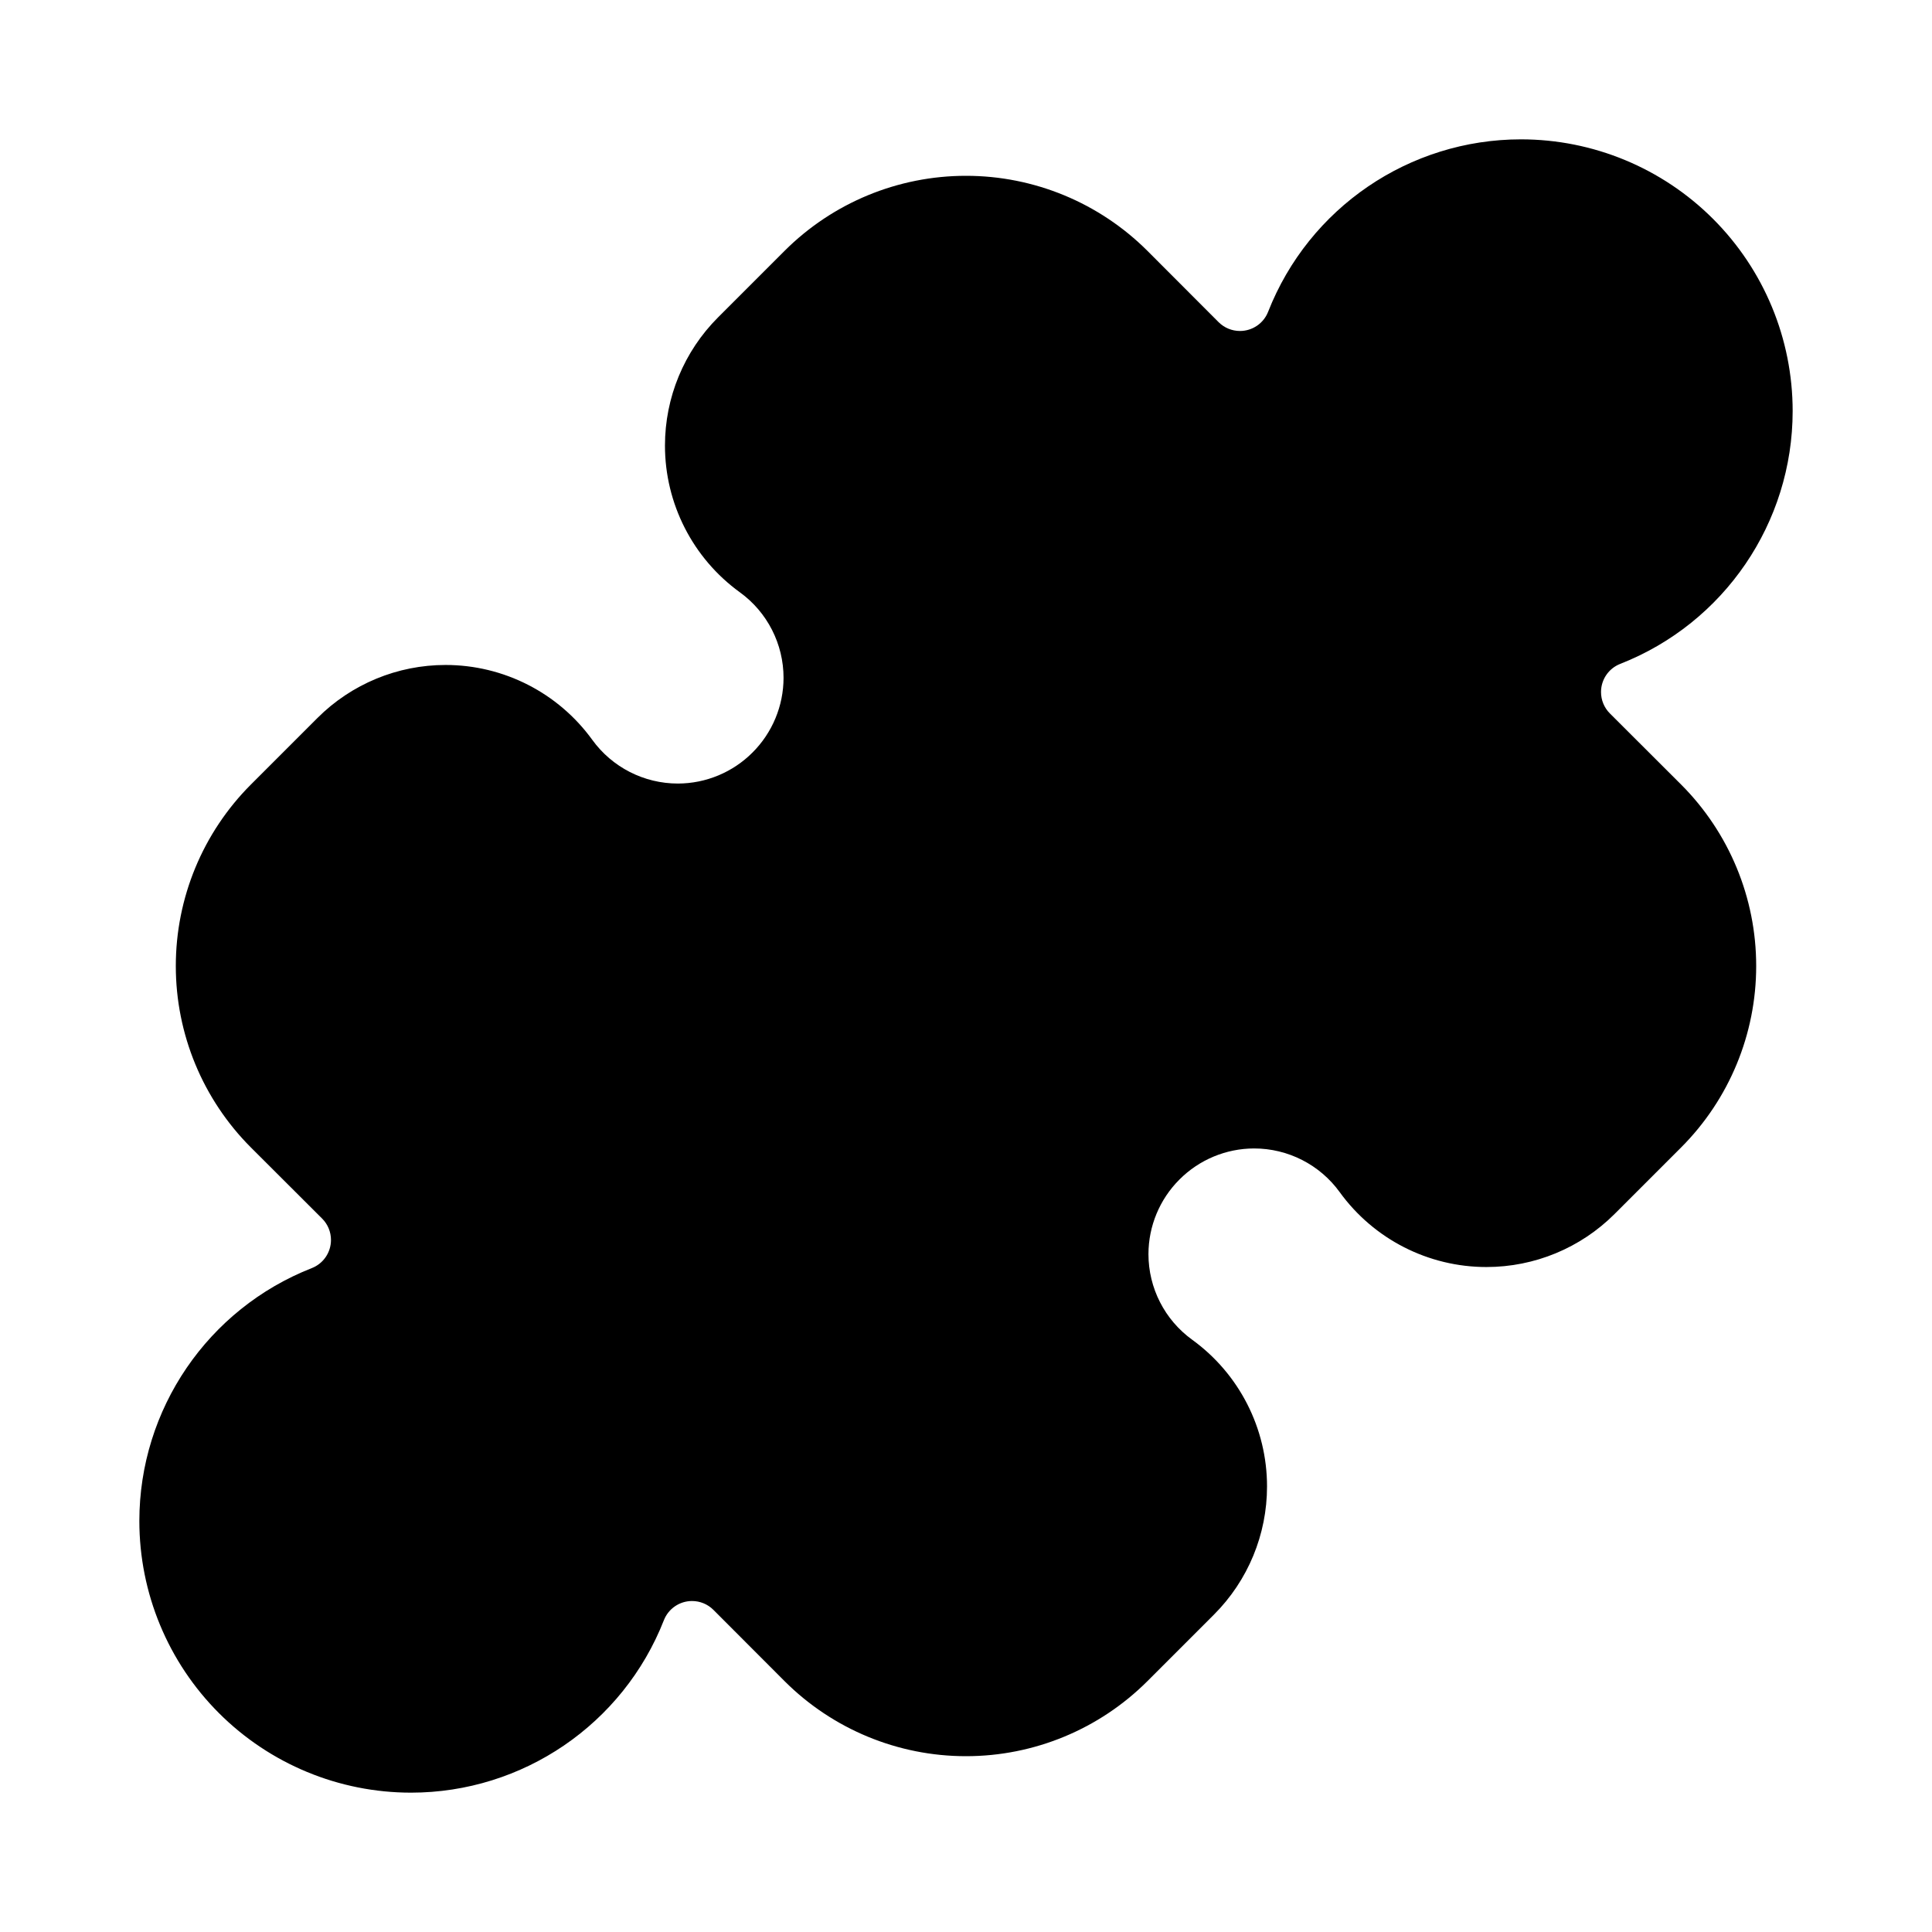
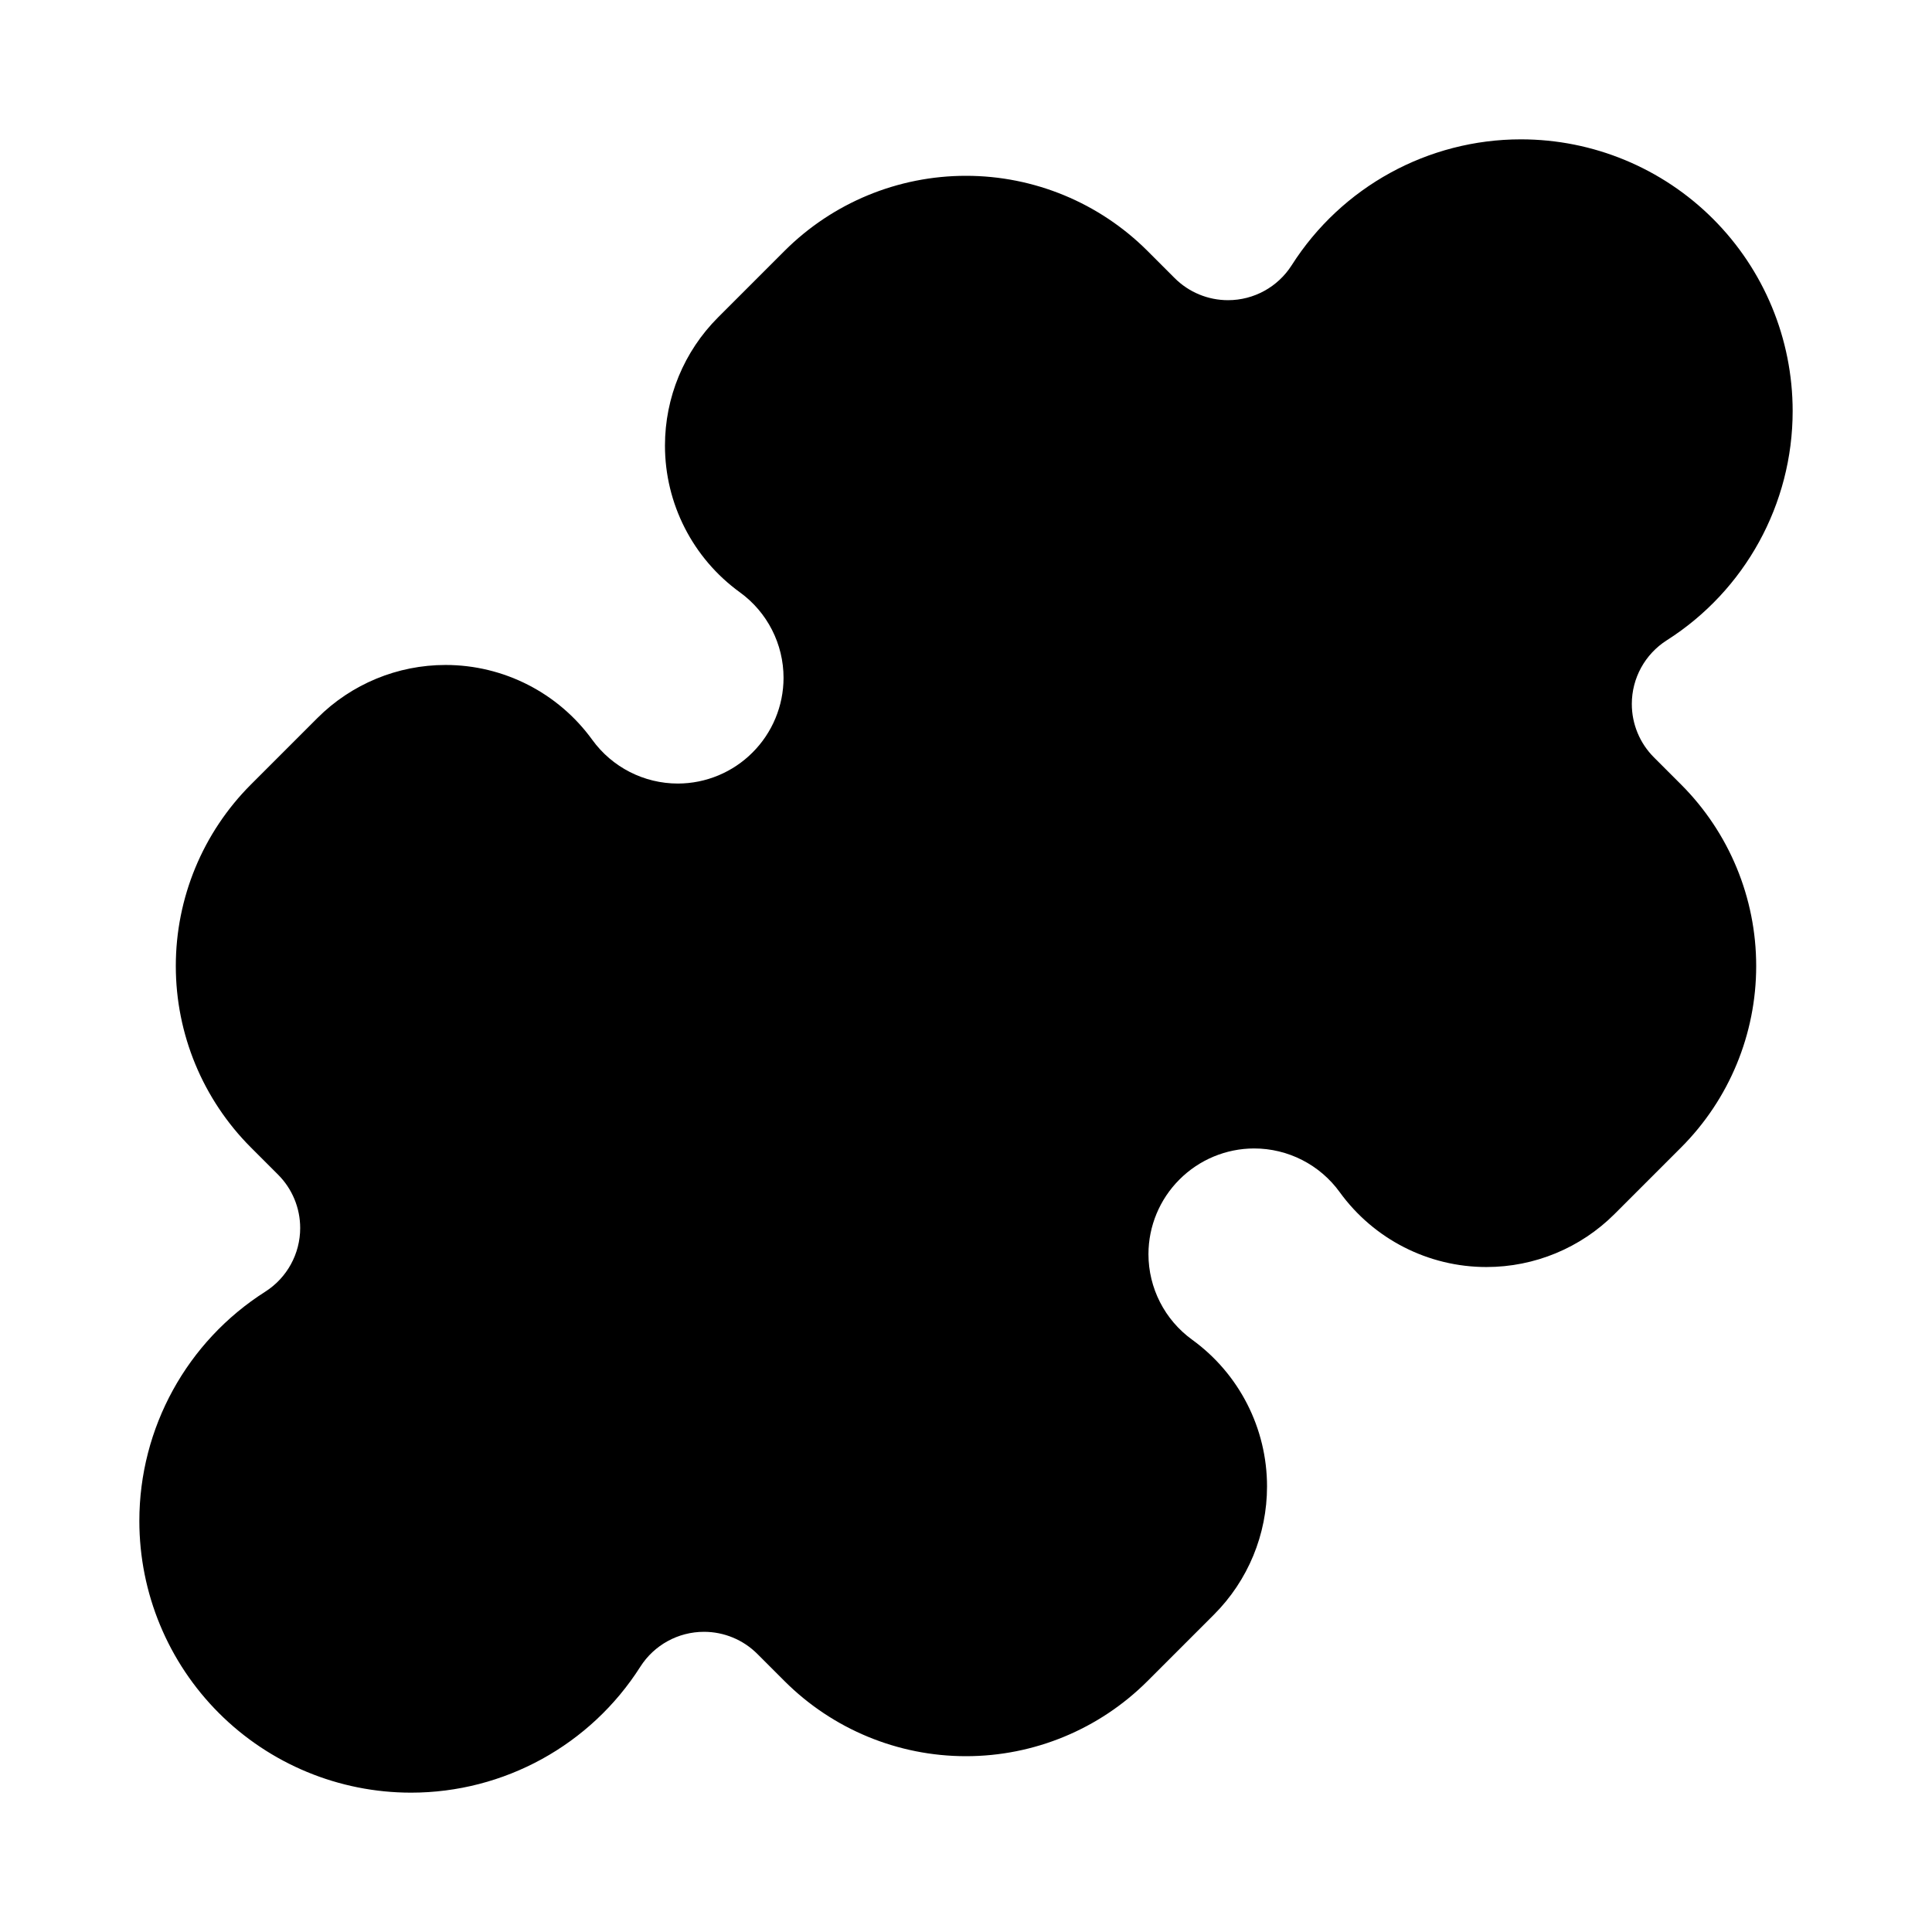
<svg xmlns="http://www.w3.org/2000/svg" viewBox="0 0 16 16" fill="none" stroke="currentColor" stroke-width="1.25" stroke-linecap="round" stroke-linejoin="round">
-   <path fill="currentColor" fill-rule="evenodd" stroke="none" d="M6.497 2.078A2.125 2.125 0 0 1 8 1.456A2.125 2.125 0 0 1 9.503 2.078L10.092 2.668A0.25 0.25 0 0 0 10.269 2.741A0.25 0.25 0 0 0 10.502 2.582A2.25 2.25 0 0 1 12.596 1.154A2.25 2.25 0 0 1 14.187 1.813A2.25 2.25 0 0 1 14.846 3.404A2.25 2.25 0 0 1 13.418 5.498A0.25 0.25 0 0 0 13.259 5.731A0.25 0.25 0 0 0 13.332 5.908L13.922 6.497A2.125 2.125 0 0 1 14.544 8A2.125 2.125 0 0 1 13.922 9.503L13.371 10.054A1.5 1.5 0 0 1 12.31 10.493A1.5 1.5 0 0 1 11.095 9.873A0.875 0.875 0 0 0 10.386 9.511A0.875 0.875 0 0 0 9.768 9.768A0.875 0.875 0 0 0 9.511 10.386A0.875 0.875 0 0 0 9.873 11.095A1.5 1.5 0 0 1 10.493 12.31A1.5 1.5 0 0 1 10.054 13.371L9.503 13.922A2.125 2.125 0 0 1 8 14.544A2.125 2.125 0 0 1 6.497 13.922L5.908 13.332A0.25 0.25 0 0 0 5.731 13.259A0.25 0.25 0 0 0 5.498 13.418A2.25 2.25 0 0 1 3.404 14.846A2.25 2.25 0 0 1 1.813 14.187A2.25 2.25 0 0 1 1.154 12.596A2.25 2.25 0 0 1 2.582 10.502A0.25 0.25 0 0 0 2.741 10.269A0.25 0.25 0 0 0 2.668 10.092L2.078 9.503A2.125 2.125 0 0 1 1.456 8A2.125 2.125 0 0 1 2.078 6.497L2.629 5.946A1.5 1.5 0 0 1 3.69 5.507A1.5 1.5 0 0 1 4.905 6.127A0.875 0.875 0 0 0 5.614 6.489A0.875 0.875 0 0 0 6.232 6.232A0.875 0.875 0 0 0 6.489 5.614A0.875 0.875 0 0 0 6.127 4.905A1.5 1.5 0 0 1 5.507 3.69A1.5 1.5 0 0 1 5.946 2.629Z" />
+   <path fill="currentColor" fill-rule="evenodd" stroke="none" d="M6.497 2.078A2.125 2.125 0 0 1 8 1.456A2.125 2.125 0 0 1 9.503 2.078L9.728 2.303A0.625 0.625 0 0 0 10.17 2.486A0.625 0.625 0 0 0 10.697 2.197A2.25 2.25 0 0 1 12.596 1.154A2.25 2.25 0 0 1 14.187 1.813A2.25 2.25 0 0 1 14.846 3.404A2.25 2.25 0 0 1 13.803 5.303A0.625 0.625 0 0 0 13.514 5.83A0.625 0.625 0 0 0 13.697 6.272L13.922 6.497A2.125 2.125 0 0 1 14.544 8A2.125 2.125 0 0 1 13.922 9.503L13.371 10.054A1.5 1.5 0 0 1 12.31 10.493A1.5 1.5 0 0 1 11.095 9.873A0.875 0.875 0 0 0 10.386 9.511A0.875 0.875 0 0 0 9.768 9.768A0.875 0.875 0 0 0 9.511 10.386A0.875 0.875 0 0 0 9.873 11.095A1.5 1.5 0 0 1 10.493 12.31A1.5 1.5 0 0 1 10.054 13.371L9.503 13.922A2.125 2.125 0 0 1 8 14.544A2.125 2.125 0 0 1 6.497 13.922L6.272 13.697A0.625 0.625 0 0 0 5.83 13.514A0.625 0.625 0 0 0 5.303 13.803A2.25 2.25 0 0 1 3.404 14.846A2.25 2.25 0 0 1 1.813 14.187A2.25 2.25 0 0 1 1.154 12.596A2.25 2.25 0 0 1 2.197 10.697A0.625 0.625 0 0 0 2.486 10.17A0.625 0.625 0 0 0 2.303 9.728L2.078 9.503A2.125 2.125 0 0 1 1.456 8A2.125 2.125 0 0 1 2.078 6.497L2.629 5.946A1.5 1.5 0 0 1 3.69 5.507A1.5 1.5 0 0 1 4.905 6.127A0.875 0.875 0 0 0 5.614 6.489A0.875 0.875 0 0 0 6.232 6.232A0.875 0.875 0 0 0 6.489 5.614A0.875 0.875 0 0 0 6.127 4.905A1.5 1.5 0 0 1 5.507 3.69A1.5 1.5 0 0 1 5.946 2.629Z" />
</svg>
